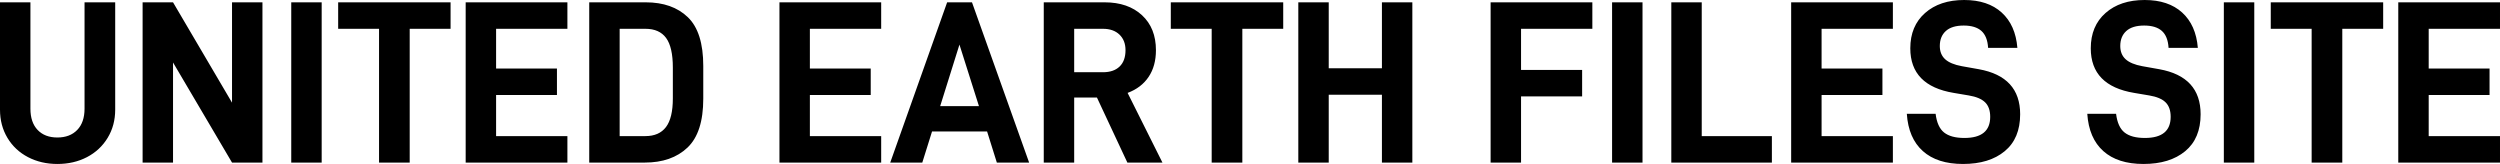
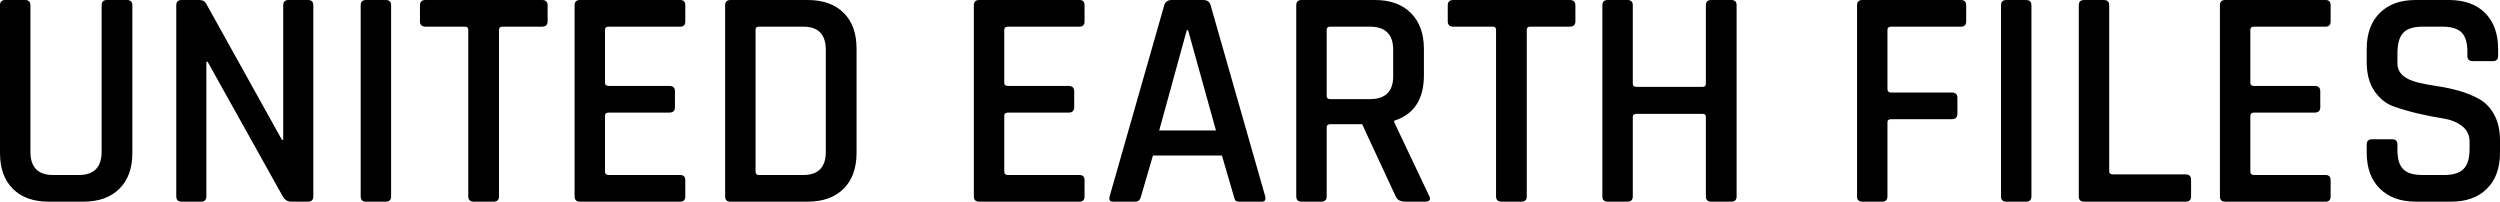
- <svg xmlns="http://www.w3.org/2000/svg" fill="none" version="1.1" width="1969.812" height="129.198" viewBox="0 0 1969.812 129.198">
+ <svg xmlns="http://www.w3.org/2000/svg" fill="none" version="1.1" width="1976.808" height="159.464" viewBox="0 0 1976.808 159.464">
  <g>
-     <path d="M22.052,123.799C28.943,127.399,36.66,129.198,45.201,129.198C53.862,129.198,61.639,127.399,68.534,123.799C75.425,120.202,80.855,115.138,84.82,108.611C88.784,102.085,90.768,94.674,90.768,86.376L90.768,1.83L66.612,1.83L66.612,85.644C66.612,92.844,64.691,98.425,60.847,102.389C57.005,106.354,51.789,108.336,45.201,108.336C38.613,108.336,33.426,106.354,29.646,102.389C25.863,98.425,23.973,92.844,23.973,85.644L23.973,1.83L0,1.83L0,86.376C0,94.674,1.95,102.085,5.856,108.611C9.759,115.138,15.158,120.202,22.052,123.799ZM206.79,1.83L182.817,1.83L182.817,80.886L136.335,1.83L112.362,1.83L112.362,128.1L136.335,128.1L136.335,49.227L182.817,128.1L206.79,128.1L206.79,1.83ZM229.482,1.83L229.482,128.1L253.455,128.1L253.455,1.83L229.482,1.83ZM355.02,22.692L355.02,1.83L266.448,1.83L266.448,22.692L298.656,22.692L298.656,128.1L322.812,128.1L322.812,22.692L355.02,22.692ZM390.888,22.692L447.069,22.692L447.069,1.83L366.915,1.83L366.915,128.1L447.069,128.1L447.069,107.238L390.888,107.238L390.888,74.847L438.834,74.847L438.834,53.985L390.888,53.985L390.888,22.692ZM464.271,1.83L464.271,128.1L508.008,128.1C522.159,128.1,533.382,124.166,541.68,116.297C549.975,108.428,554.124,95.589,554.124,77.775L554.124,51.972C554.124,34.161,550.067,21.351,541.954,13.542C533.84,5.736,522.768,1.83,508.74,1.83L464.271,1.83ZM508.557,107.238L488.244,107.238L488.244,22.692L508.557,22.692C515.877,22.692,521.304,25.102,524.844,29.921C528.381,34.741,530.151,42.519,530.151,53.253L530.151,77.592C530.151,87.84,528.35,95.343,524.753,100.101C521.153,104.859,515.754,107.238,508.557,107.238ZM638.121,22.692L694.302,22.692L694.302,1.83L614.148,1.83L614.148,128.1L694.302,128.1L694.302,107.238L638.121,107.238L638.121,74.847L686.067,74.847L686.067,53.985L638.121,53.985L638.121,22.692ZM777.75,103.578L785.436,128.1L810.873,128.1L765.855,1.83L746.274,1.83L701.439,128.1L726.693,128.1L734.379,103.578L777.75,103.578ZM771.345,83.631L740.784,83.631L755.973,35.136L771.345,83.631ZM864.309,76.86L888.282,128.1L915.915,128.1L888.465,73.2C895.662,70.518,901.184,66.309,905.027,60.573C908.87,54.84,910.791,47.826,910.791,39.528C910.791,27.939,907.131,18.758,899.811,11.986C892.491,5.216,882.669,1.83,870.348,1.83L822.402,1.83L822.402,128.1L846.375,128.1L846.375,76.86L864.309,76.86ZM846.375,56.913L846.375,22.692L869.067,22.692C874.557,22.692,878.886,24.219,882.06,27.267C885.231,30.318,886.818,34.407,886.818,39.528C886.818,45.141,885.263,49.441,882.152,52.429C879.041,55.42,874.677,56.913,869.067,56.913L846.375,56.913ZM1011.08,22.692L1011.08,1.83L922.503,1.83L922.503,22.692L954.711,22.692L954.711,128.1L978.867,128.1L978.867,22.692L1011.08,22.692ZM1112.82,1.83L1088.85,1.83L1088.85,53.802L1046.94,53.802L1046.94,1.83L1022.97,1.83L1022.97,128.1L1046.94,128.1L1046.94,74.664L1088.85,74.664L1088.85,128.1L1112.82,128.1L1112.82,1.83ZM1198.47,22.692L1254.65,22.692L1254.65,1.83L1174.49,1.83L1174.49,128.1L1198.47,128.1L1198.47,75.945L1246.6,75.945L1246.6,55.083L1198.47,55.083L1198.47,22.692ZM1270.2,1.83L1270.2,128.1L1294.18,128.1L1294.18,1.83L1270.2,1.83ZM1316.87,1.83L1316.87,128.1L1396.11,128.1L1396.11,107.238L1340.84,107.238L1340.84,1.83L1316.87,1.83ZM1435.27,22.692L1491.45,22.692L1491.45,1.83L1411.3,1.83L1411.3,128.1L1491.45,128.1L1491.45,107.238L1435.27,107.238L1435.27,74.847L1483.21,74.847L1483.21,53.985L1435.27,53.985L1435.27,22.692ZM1515.06,119.042C1522.62,125.812,1533.17,129.198,1546.72,129.198C1560.5,129.198,1571.45,125.844,1579.56,119.133C1587.68,112.425,1591.73,102.726,1591.73,90.036C1591.73,70.272,1580.87,58.44,1559.16,54.534L1545.8,52.155C1539.82,51.057,1535.43,49.227,1532.62,46.665C1529.82,44.103,1528.42,40.626,1528.42,36.234C1528.42,31.233,1530,27.299,1533.17,24.43C1536.34,21.565,1541.04,20.13,1547.26,20.13C1553.36,20.13,1558,21.534,1561.17,24.339C1564.34,27.147,1566.11,31.599,1566.48,37.698L1589.54,37.698C1588.56,25.743,1584.44,16.47,1577.19,9.882C1569.93,3.294,1560.07,0,1547.63,0C1534.82,0,1524.54,3.417,1516.8,10.248C1509.05,17.082,1505.17,26.352,1505.17,38.064C1505.17,57.708,1516.58,69.42,1539.4,73.2L1551.29,75.213C1557.15,76.191,1561.42,77.99,1564.1,80.612C1566.78,83.236,1568.13,87.048,1568.13,92.049C1568.13,103.152,1561.36,108.702,1547.81,108.702C1540.74,108.702,1535.4,107.269,1531.8,104.402C1528.2,101.536,1525.97,96.624,1525.12,89.67L1502.43,89.67C1503.28,102.48,1507.49,112.271,1515.06,119.042ZM1657.25,119.042C1664.81,125.812,1675.36,129.198,1688.91,129.198C1702.69,129.198,1713.64,125.844,1721.76,119.133C1729.87,112.425,1733.92,102.726,1733.92,90.036C1733.92,70.272,1723.06,58.44,1701.35,54.534L1687.99,52.155C1682.01,51.057,1677.62,49.227,1674.82,46.665C1672.01,44.103,1670.61,40.626,1670.61,36.234C1670.61,31.233,1672.19,27.299,1675.36,24.43C1678.54,21.565,1683.23,20.13,1689.46,20.13C1695.55,20.13,1700.19,21.534,1703.36,24.339C1706.53,27.147,1708.3,31.599,1708.67,37.698L1731.73,37.698C1730.75,25.743,1726.63,16.47,1719.38,9.882C1712.12,3.294,1702.27,0,1689.82,0C1677.01,0,1666.73,3.417,1658.99,10.248C1651.24,17.082,1647.37,26.352,1647.37,38.064C1647.37,57.708,1658.77,69.42,1681.59,73.2L1693.48,75.213C1699.34,76.191,1703.61,77.99,1706.29,80.612C1708.97,83.236,1710.32,87.048,1710.32,92.049C1710.32,103.152,1703.55,108.702,1690,108.702C1682.93,108.702,1677.59,107.269,1673.99,104.402C1670.39,101.536,1668.16,96.624,1667.31,89.67L1644.62,89.67C1645.47,102.48,1649.68,112.271,1657.25,119.042ZM1752.22,1.83L1752.22,128.1L1776.2,128.1L1776.2,1.83L1752.22,1.83ZM1877.76,22.692L1877.76,1.83L1789.19,1.83L1789.19,22.692L1821.4,22.692L1821.4,128.1L1845.55,128.1L1845.55,22.692L1877.76,22.692ZM1913.63,22.692L1969.81,22.692L1969.81,1.83L1889.66,1.83L1889.66,128.1L1969.81,128.1L1969.81,107.238L1913.63,107.238L1913.63,74.847L1961.58,74.847L1961.58,53.985L1913.63,53.985L1913.63,22.692Z" fill="#000000" fill-opacity="1" />
+     <path d="M84.568,0L100.192,0Q104.656,0,104.656,3.968L104.656,121.024Q104.656,139.128,94.364,149.296Q84.072,159.464,65.968,159.464L38.44,159.464Q20.336,159.464,10.168,149.296Q0,139.128,0,121.024L0,4.216Q0,0,4.216,0L19.84,0Q24.056,0,24.056,4.216L24.056,120.032Q24.056,138.384,41.912,138.384L62.248,138.384Q80.352,138.384,80.352,120.032L80.352,4.216Q80.352,0,84.568,0ZM158.968,159.464L143.592,159.464Q139.376,159.464,139.376,155.248L139.376,4.216Q139.376,0,143.592,0L157.48,0Q161.448,0,162.936,2.728L222.952,110.608L223.944,110.608L223.944,4.216Q223.944,0,228.16,0L243.536,0Q247.752,0,247.752,4.216L247.752,155.248Q247.752,159.464,243.536,159.464L230.144,159.464Q226.176,159.464,223.696,155.496L164.176,48.856L163.184,48.856L163.184,155.248Q163.184,159.464,158.968,159.464ZM309.256,4.216L309.256,155.248Q309.256,159.464,305.04,159.464L289.416,159.464Q285.2,159.464,285.2,155.248L285.2,4.216Q285.2,0,289.416,0L305.04,0Q309.256,0,309.256,4.216ZM390.352,159.464L374.728,159.464Q370.264,159.464,370.264,155.248L370.264,23.56Q370.264,21.08,367.784,21.08L336.536,21.08Q332.072,21.08,332.072,16.864L332.072,4.216Q332.072,0,336.536,0L428.544,0Q433.008,0,433.008,4.216L433.008,16.864Q433.008,21.08,428.544,21.08L397.296,21.08Q394.568,21.08,394.568,23.56L394.568,155.248Q394.568,159.464,390.352,159.464ZM537.912,159.464L458.552,159.464Q454.336,159.464,454.336,155.248L454.336,4.216Q454.336,0,458.552,0L537.912,0Q541.88,0,541.88,4.216L541.88,16.864Q541.88,21.08,537.912,21.08L481.368,21.08Q478.392,21.08,478.392,23.56L478.392,65.472Q478.392,67.952,481.368,67.952L529.232,67.952Q533.696,67.952,533.696,72.168L533.696,84.816Q533.696,89.032,529.232,89.032L481.368,89.032Q478.392,89.032,478.392,91.512L478.392,135.656Q478.392,138.384,481.368,138.384L537.912,138.384Q541.88,138.384,541.88,142.6L541.88,155.248Q541.88,159.464,537.912,159.464ZM600.16,138.384L635.128,138.384Q652.984,138.384,652.984,120.032L652.984,39.432Q652.984,21.08,635.128,21.08L600.16,21.08Q597.432,21.08,597.432,23.56L597.432,135.656Q597.432,138.384,600.16,138.384ZM573.376,155.248L573.376,4.216Q573.376,0,577.592,0L638.6,0Q656.704,0,666.996,10.044Q677.288,20.088,677.288,38.44L677.288,121.024Q677.288,139.128,666.996,149.296Q656.704,159.464,638.6,159.464L577.592,159.464Q573.376,159.464,573.376,155.248ZM853.616,159.464L774.256,159.464Q770.04,159.464,770.04,155.248L770.04,4.216Q770.04,0,774.256,0L853.616,0Q857.584,0,857.584,4.216L857.584,16.864Q857.584,21.08,853.616,21.08L797.072,21.08Q794.096,21.08,794.096,23.56L794.096,65.472Q794.096,67.952,797.072,67.952L844.936,67.952Q849.4,67.952,849.4,72.168L849.4,84.816Q849.4,89.032,844.936,89.032L797.072,89.032Q794.096,89.032,794.096,91.512L794.096,135.656Q794.096,138.384,797.072,138.384L853.616,138.384Q857.584,138.384,857.584,142.6L857.584,155.248Q857.584,159.464,853.616,159.464ZM897.76,159.464L879.904,159.464Q876.432,159.464,877.424,155.248L920.576,4.216Q921.816,0,926.528,0L951.328,0Q956.288,0,957.28,4.216L1000.43,155.248Q1001.42,159.464,997.704,159.464L980.096,159.464Q977.864,159.464,976.996,158.596Q976.128,157.728,975.632,155.248L966.208,123.008L911.648,123.008L902.224,155.248Q901.232,159.464,897.76,159.464ZM938.432,23.808L916.608,103.168L961.496,103.168L939.424,23.808L938.432,23.808ZM1044.82,159.464L1029.2,159.464Q1024.98,159.464,1024.98,155.248L1024.98,4.216Q1024.98,0,1029.2,0L1087.23,0Q1105.34,0,1115.63,10.292Q1125.92,20.584,1125.92,38.688L1125.92,59.52Q1125.92,88.04,1102.36,95.48L1102.36,96.472L1129.89,154.504Q1132.62,159.464,1126.66,159.464L1111.29,159.464Q1105.34,159.464,1103.6,155.248L1077.06,98.208L1052.02,98.208Q1049.04,98.208,1049.04,100.688L1049.04,155.248Q1049.04,159.464,1044.82,159.464ZM1051.77,78.368L1083.26,78.368Q1101.62,78.368,1101.62,60.264L1101.62,39.432Q1101.62,21.08,1083.26,21.08L1051.77,21.08Q1049.04,21.08,1049.04,23.56L1049.04,75.888Q1049.04,78.368,1051.77,78.368ZM1203.05,159.464L1187.42,159.464Q1182.96,159.464,1182.96,155.248L1182.96,23.56Q1182.96,21.08,1180.48,21.08L1149.23,21.08Q1144.77,21.08,1144.77,16.864L1144.77,4.216Q1144.77,0,1149.23,0L1241.24,0Q1245.7,0,1245.7,4.216L1245.7,16.864Q1245.7,21.08,1241.24,21.08L1209.99,21.08Q1207.26,21.08,1207.26,23.56L1207.26,155.248Q1207.26,159.464,1203.05,159.464ZM1286.87,159.464L1271.25,159.464Q1267.03,159.464,1267.03,155.248L1267.03,4.216Q1267.03,0,1271.25,0L1286.87,0Q1291.09,0,1291.09,4.216L1291.09,66.216Q1291.09,68.696,1294.06,68.696L1346.39,68.696Q1348.87,68.696,1348.87,66.216L1348.87,4.216Q1348.87,0,1353.09,0L1368.96,0Q1373.18,0,1373.18,4.216L1373.18,155.248Q1373.18,159.464,1368.96,159.464L1353.09,159.464Q1348.87,159.464,1348.87,155.248L1348.87,92.504Q1348.87,90.024,1346.39,90.024L1294.06,90.024Q1291.09,90.024,1291.09,92.504L1291.09,155.248Q1291.09,159.464,1286.87,159.464ZM1488.25,159.464L1472.62,159.464Q1468.41,159.464,1468.41,155.248L1468.41,4.216Q1468.41,0,1472.62,0L1550.5,0Q1554.71,0,1554.71,4.216L1554.71,16.864Q1554.71,21.08,1550.5,21.08L1495.44,21.08Q1492.46,21.08,1492.46,23.56L1492.46,70.432Q1492.46,73.16,1495.44,73.16L1543.3,73.16Q1547.77,73.16,1547.77,77.376L1547.77,89.776Q1547.77,94.24,1543.3,94.24L1495.44,94.24Q1492.46,94.24,1492.46,96.72L1492.46,155.248Q1492.46,159.464,1488.25,159.464ZM1606.3,4.216L1606.3,155.248Q1606.3,159.464,1602.08,159.464L1586.46,159.464Q1582.24,159.464,1582.24,155.248L1582.24,4.216Q1582.24,0,1586.46,0L1602.08,0Q1606.3,0,1606.3,4.216ZM1728.31,159.464L1647.96,159.464Q1643.74,159.464,1643.74,155.248L1643.74,4.216Q1643.74,0,1647.96,0L1663.58,0Q1667.8,0,1667.8,4.216L1667.8,135.408Q1667.8,137.888,1670.78,137.888L1728.31,137.888Q1732.53,137.888,1732.53,142.352L1732.53,155.248Q1732.53,159.464,1728.31,159.464ZM1838.92,159.464L1759.56,159.464Q1755.34,159.464,1755.34,155.248L1755.34,4.216Q1755.34,0,1759.56,0L1838.92,0Q1842.89,0,1842.89,4.216L1842.89,16.864Q1842.89,21.08,1838.92,21.08L1782.38,21.08Q1779.4,21.08,1779.4,23.56L1779.4,65.472Q1779.4,67.952,1782.38,67.952L1830.24,67.952Q1834.7,67.952,1834.7,72.168L1834.7,84.816Q1834.7,89.032,1830.24,89.032L1782.38,89.032Q1779.4,89.032,1779.4,91.512L1779.4,135.656Q1779.4,138.384,1782.38,138.384L1838.92,138.384Q1842.89,138.384,1842.89,142.6L1842.89,155.248Q1842.89,159.464,1838.92,159.464ZM1871.41,120.776L1871.41,114.328Q1871.41,110.112,1875.62,110.112L1891.5,110.112Q1895.71,110.112,1895.71,114.328L1895.71,118.792Q1895.71,129.208,1900.3,133.796Q1904.89,138.384,1915.55,138.384L1932.66,138.384Q1943.33,138.384,1948.04,133.548Q1952.75,128.712,1952.75,117.8L1952.75,112.096Q1952.75,104.16,1946.68,99.572Q1940.6,94.984,1931.67,93.62Q1922.74,92.256,1912.08,89.776Q1901.42,87.296,1892.49,84.072Q1883.56,80.848,1877.48,71.92Q1871.41,62.992,1871.41,49.104L1871.41,38.688Q1871.41,20.584,1881.7,10.292Q1891.99,0,1910.1,0L1936.38,0Q1954.74,0,1965.03,10.292Q1975.32,20.584,1975.32,38.688L1975.32,44.144Q1975.32,48.36,1971.1,48.36L1955.23,48.36Q1951.02,48.36,1951.02,44.144L1951.02,40.92Q1951.02,30.256,1946.43,25.668Q1941.84,21.08,1931.18,21.08L1915.55,21.08Q1904.89,21.08,1900.3,25.916Q1895.71,30.752,1895.71,42.408L1895.71,50.096Q1895.71,61.256,1911.83,65.224Q1919.02,66.96,1927.58,68.2Q1936.14,69.44,1944.82,71.92Q1953.5,74.4,1960.69,78.492Q1967.88,82.584,1972.34,90.892Q1976.81,99.2,1976.81,111.104L1976.81,120.776Q1976.81,138.88,1966.52,149.172Q1956.22,159.464,1938.12,159.464L1910.34,159.464Q1892.24,159.464,1881.82,149.172Q1871.41,138.88,1871.41,120.776Z" fill="#000000" fill-opacity="1" />
  </g>
</svg>
